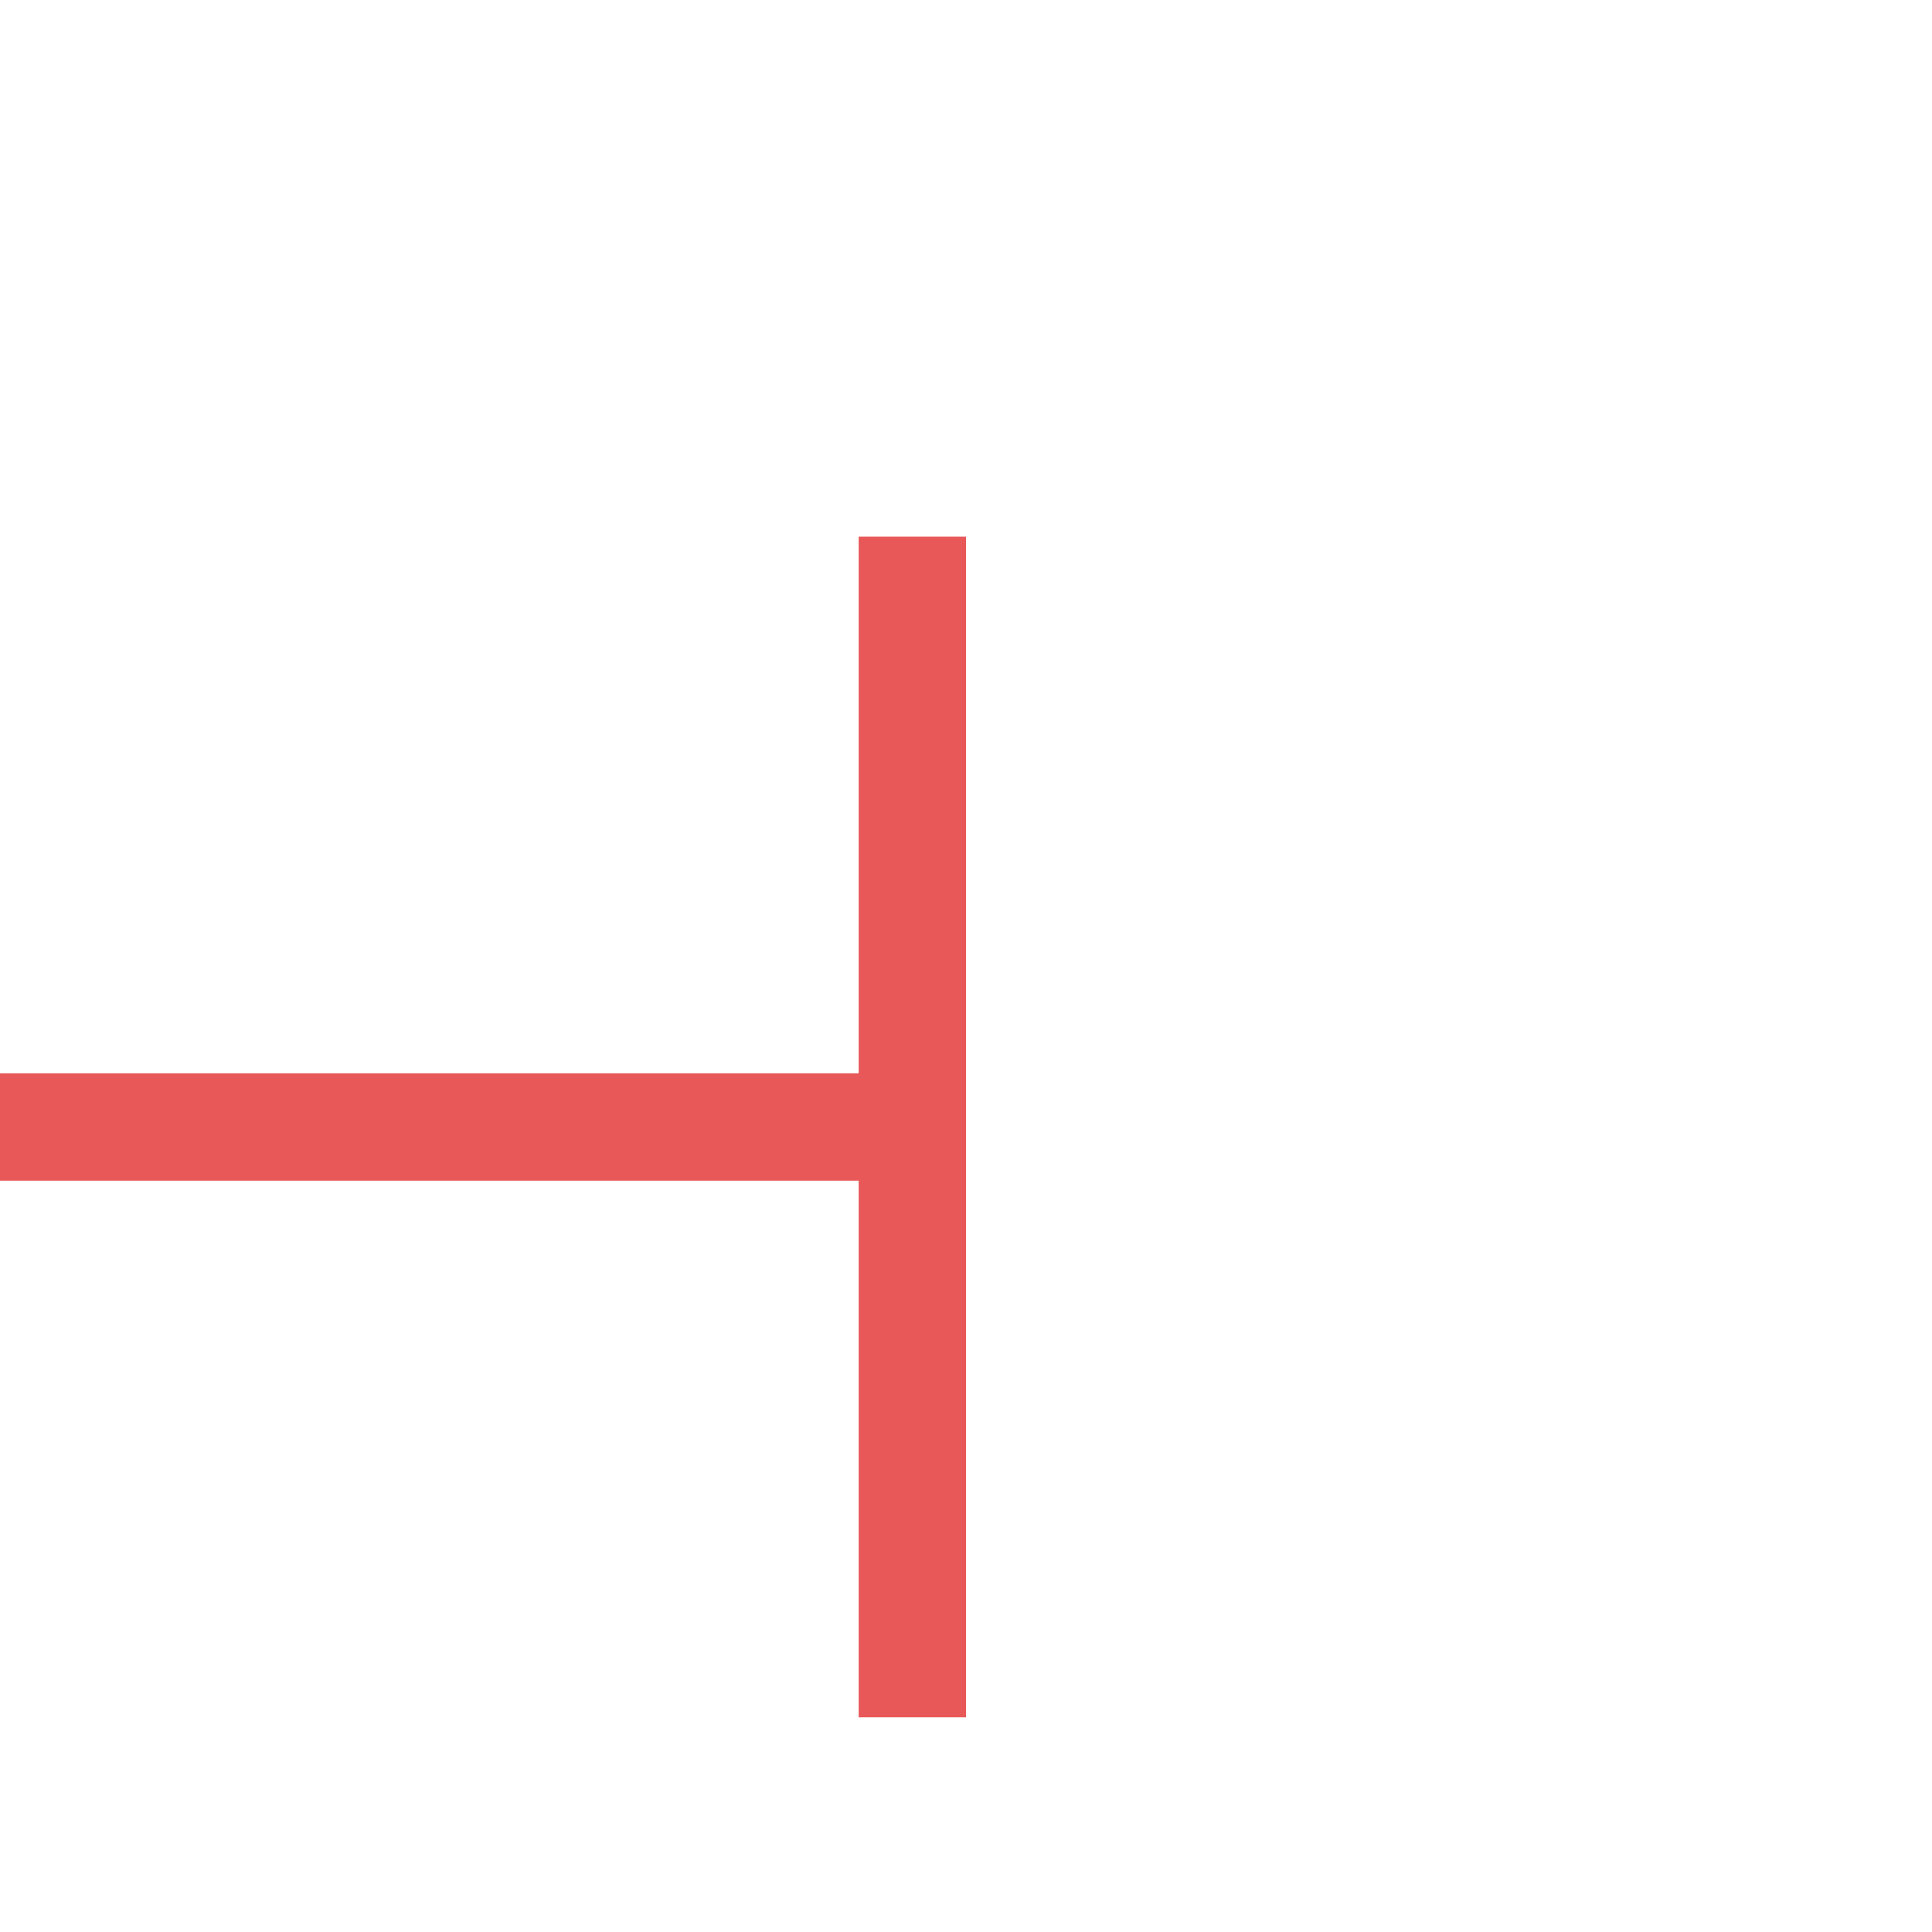
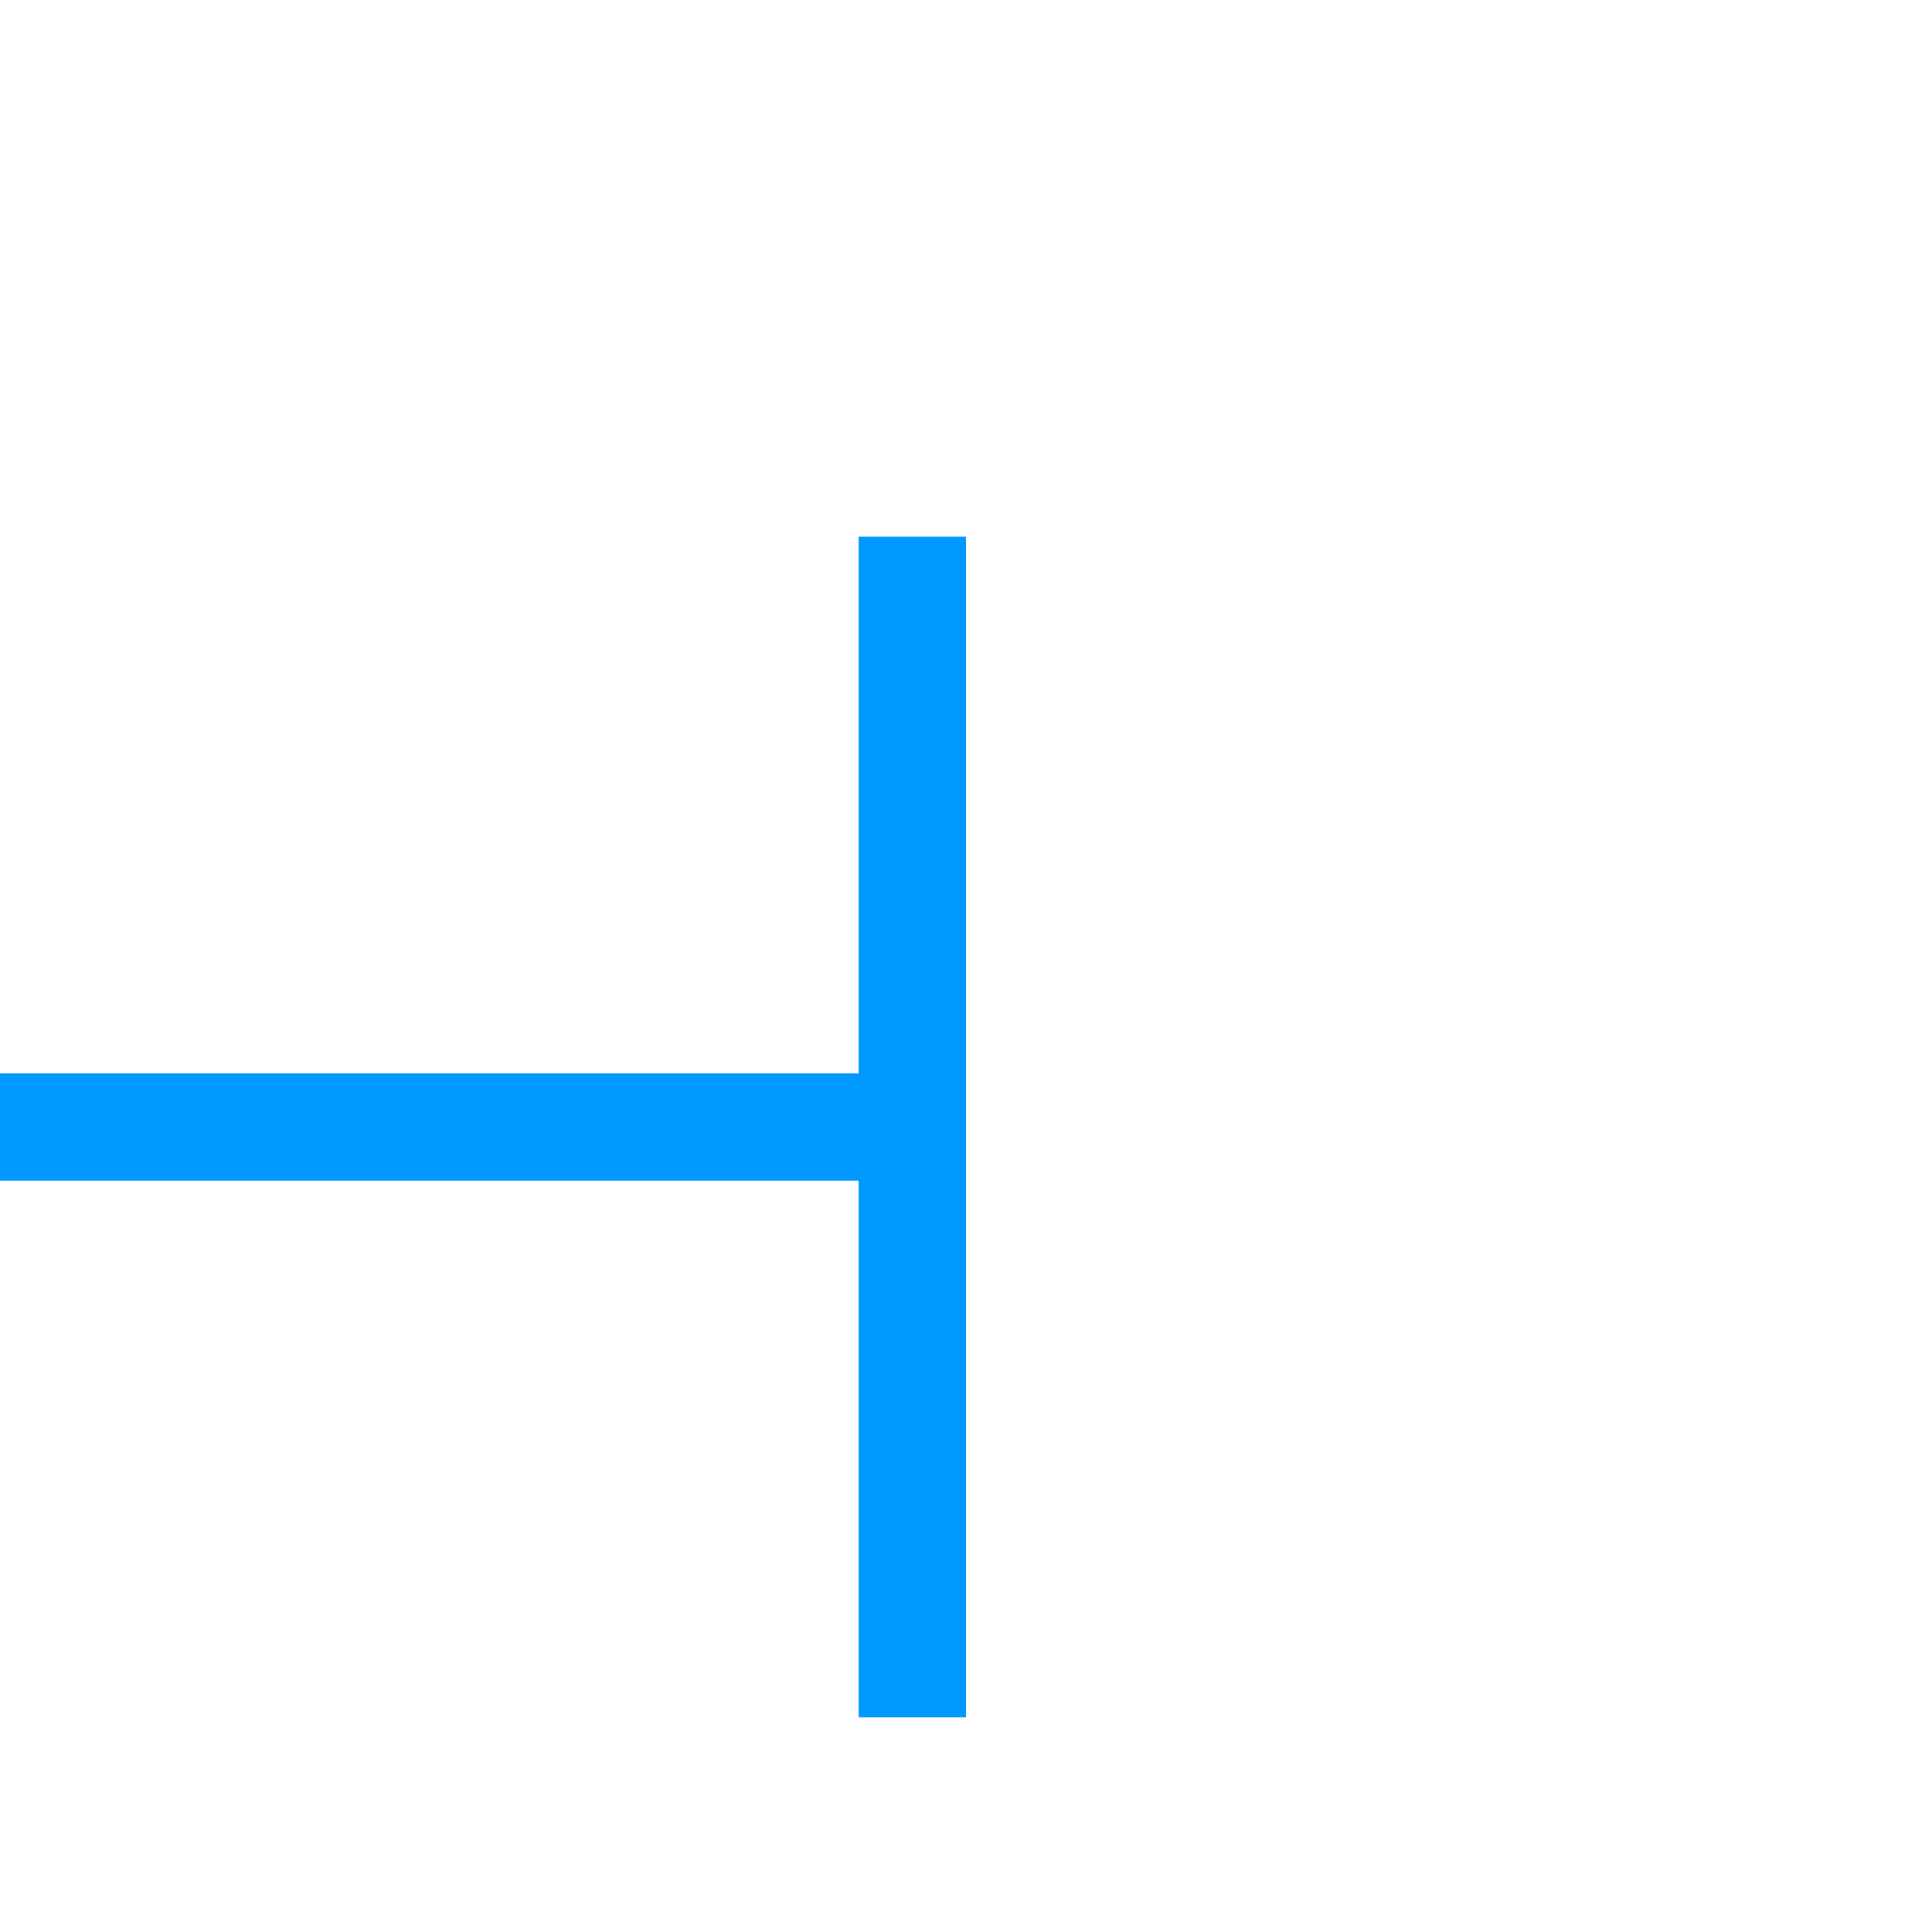
<svg xmlns="http://www.w3.org/2000/svg" version="1.1" width="18px" height="18px" preserveAspectRatio="xMinYMid meet" viewBox="422 692  18 16">
-   <path d="M 395.5 693  L 395.5 696  A 5 5 0 0 0 400.5 701.5 L 431 701.5  " stroke-width="1" stroke="#e85858" fill="none" />
-   <path d="M 395.5 692  A 3 3 0 0 0 392.5 695 A 3 3 0 0 0 395.5 698 A 3 3 0 0 0 398.5 695 A 3 3 0 0 0 395.5 692 Z M 430 696  L 430 707  L 431 707  L 431 696  L 430 696  Z " fill-rule="nonzero" fill="#e85858" stroke="none" />
+   <path d="M 395.5 693  L 395.5 696  A 5 5 0 0 0 400.5 701.5 L 431 701.5  " stroke-width="1" stroke="#0099ff" fill="none" />
+   <path d="M 395.5 692  A 3 3 0 0 0 392.5 695 A 3 3 0 0 0 395.5 698 A 3 3 0 0 0 398.5 695 A 3 3 0 0 0 395.5 692 Z M 430 696  L 430 707  L 431 707  L 431 696  L 430 696  Z " fill-rule="nonzero" fill="#0099ff" stroke="none" />
</svg>
